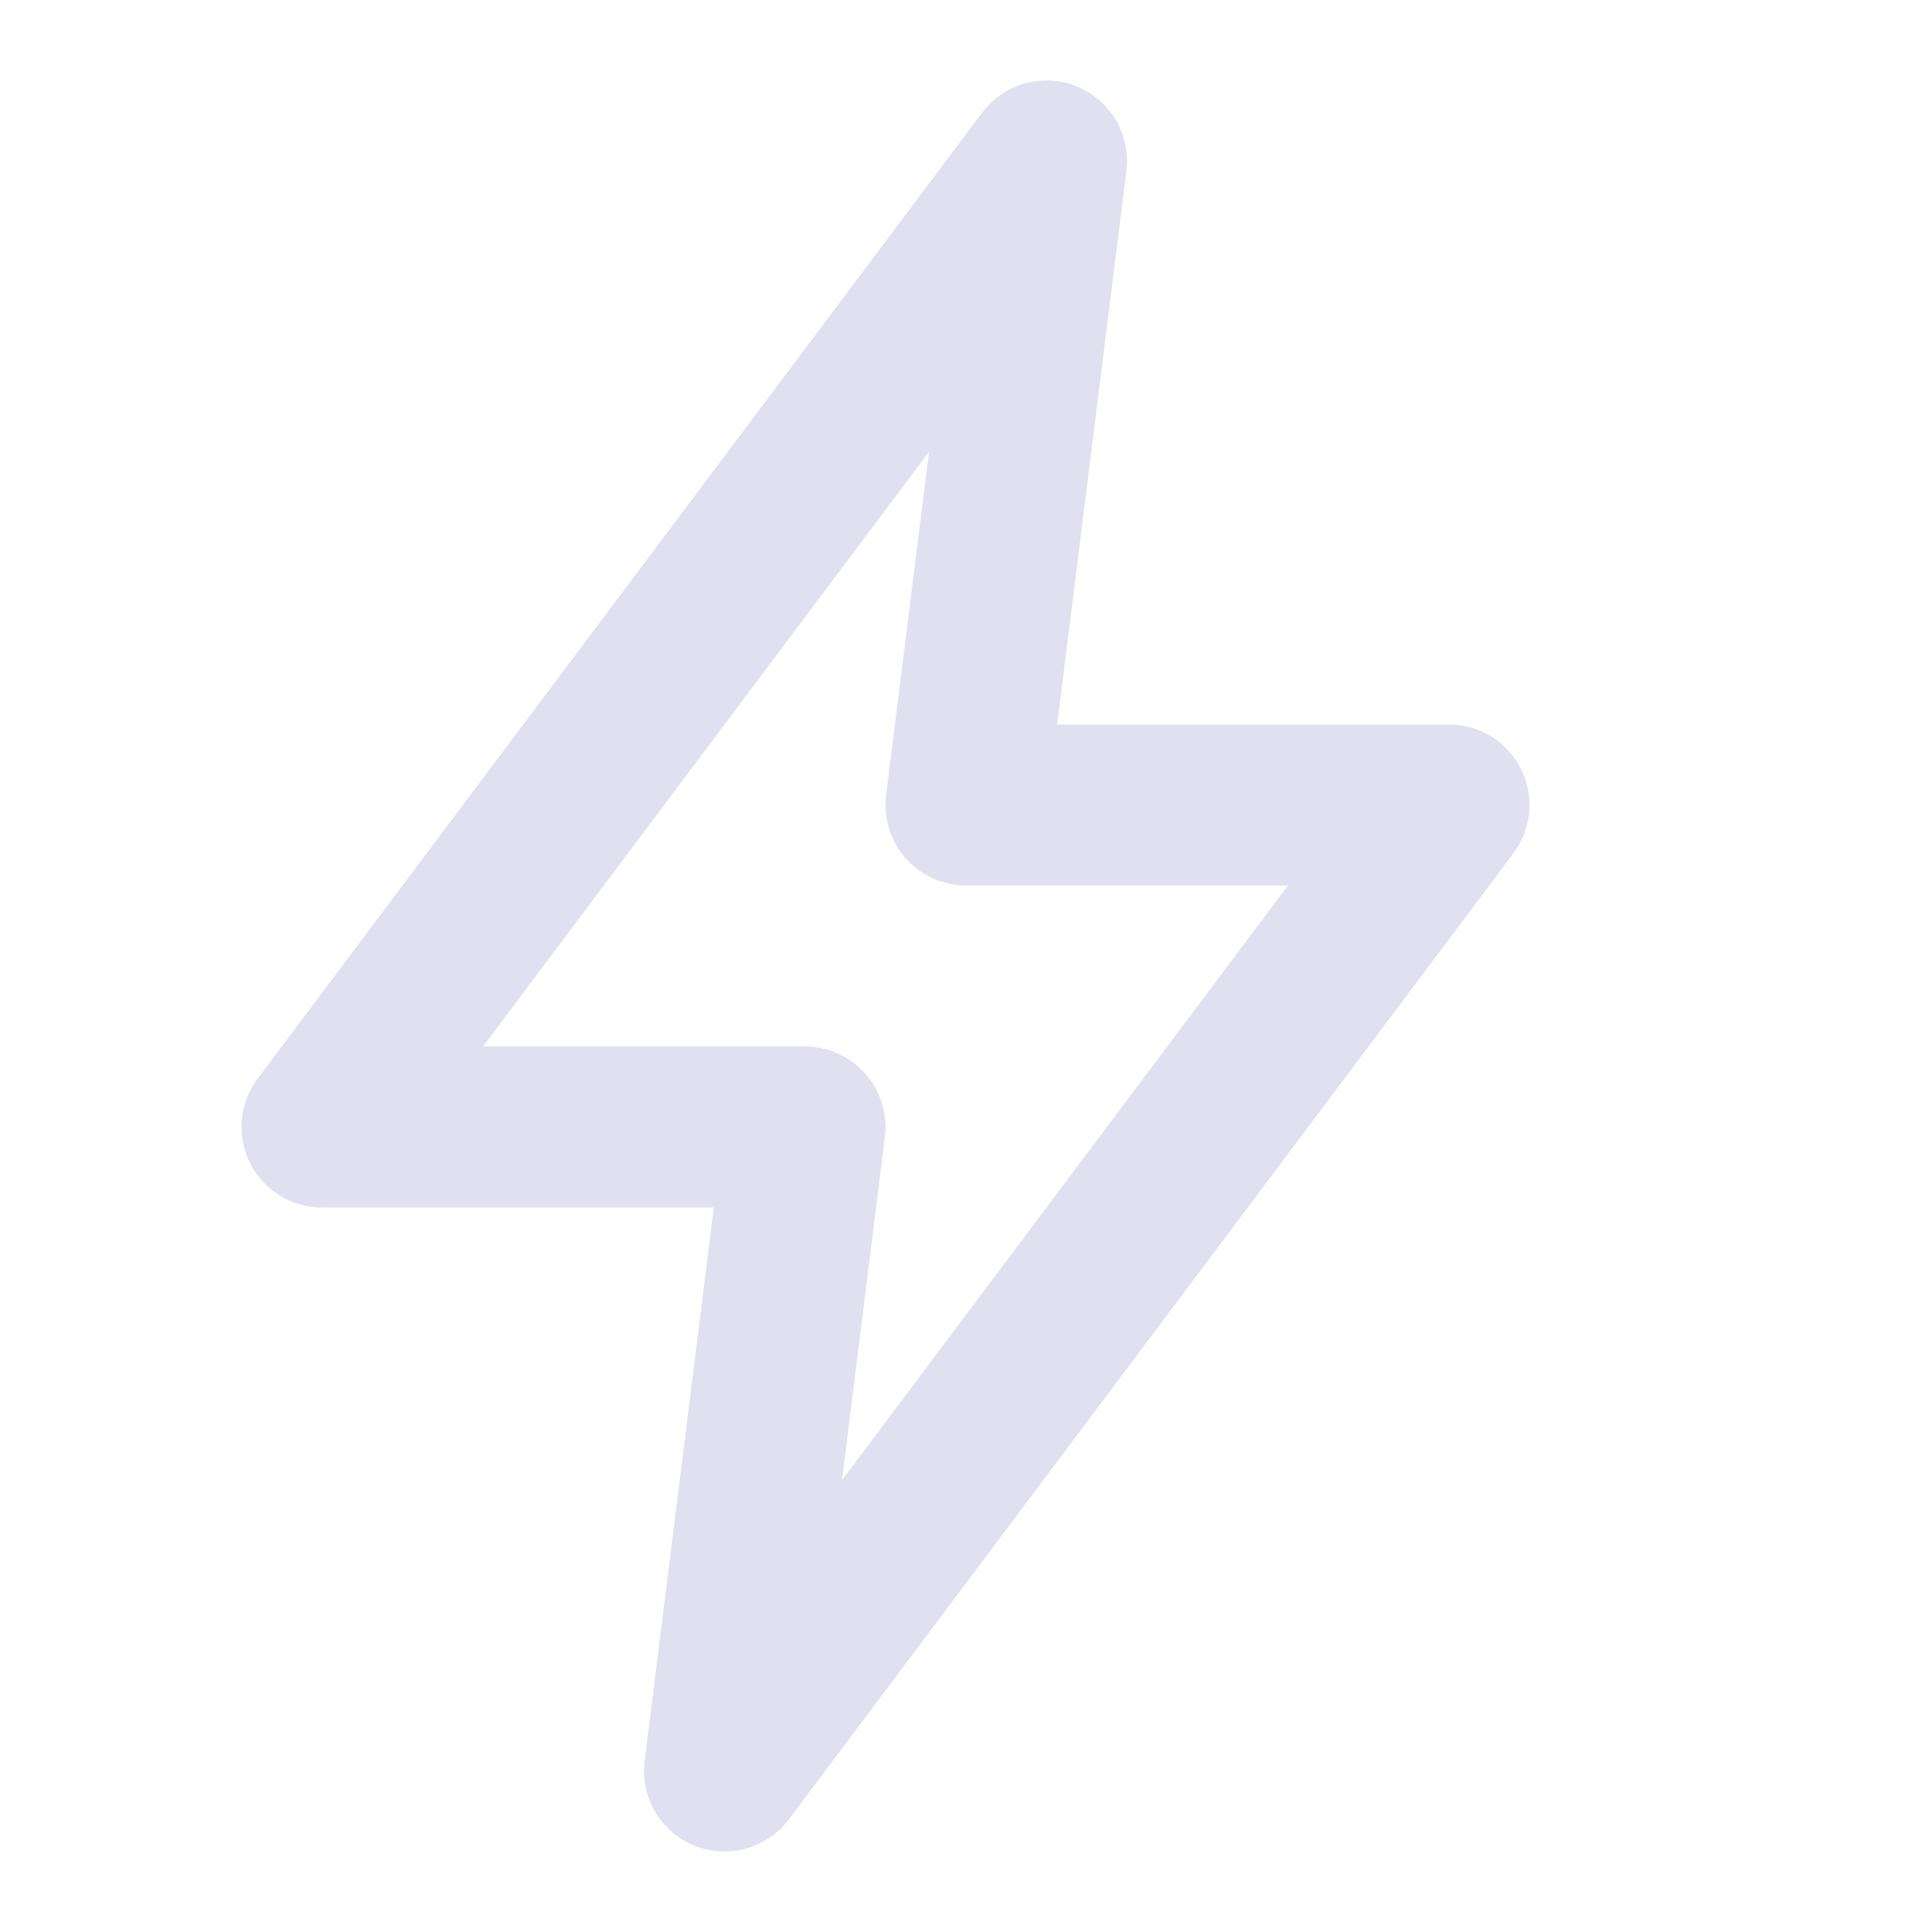
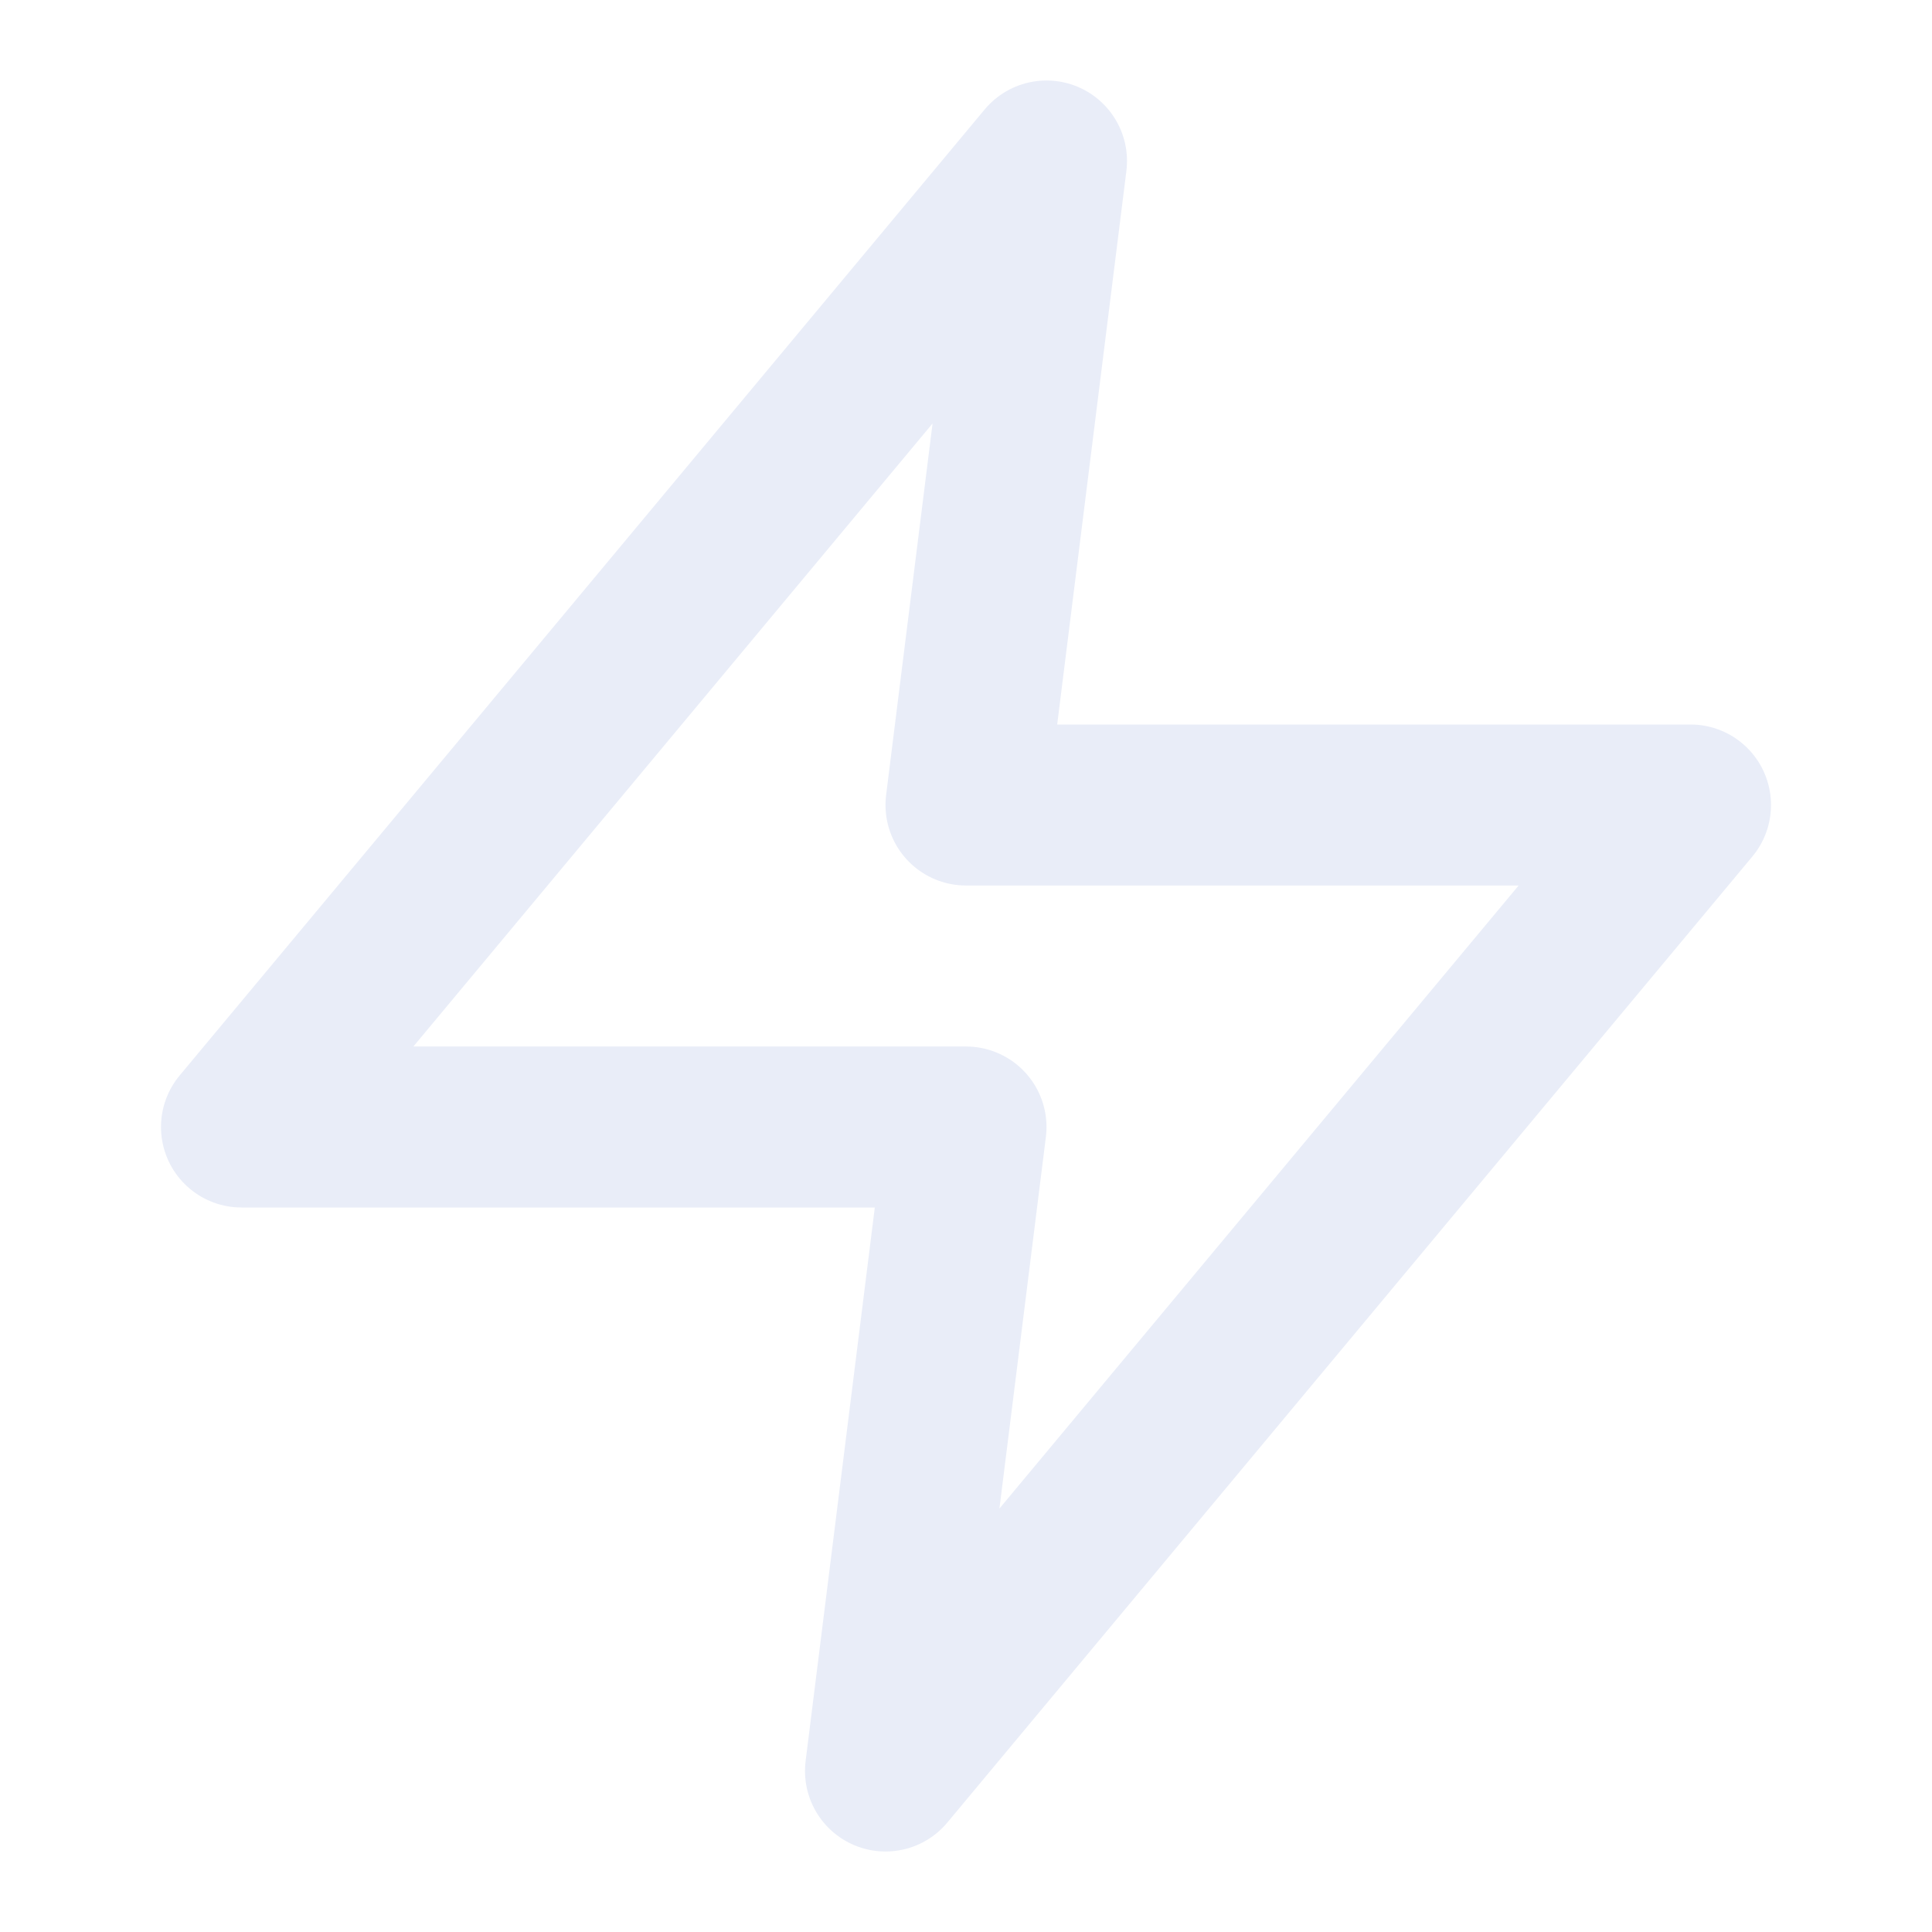
- <svg xmlns="http://www.w3.org/2000/svg" viewBox="0 0 24 24" fill="none" stroke="#e0e0f0" stroke-width="2" stroke-linecap="round" stroke-linejoin="round">
-   <path d="M13 2L4 14h6l-1 8 9-12h-6l1-8z" />
+ <svg xmlns="http://www.w3.org/2000/svg" width="24" height="24" viewBox="0 0 24 24" fill="none" stroke="#e9edf8" stroke-width="2" stroke-linecap="round" stroke-linejoin="round">
+   <path d="M13 2L3 14h9l-1 8 10-12h-9l1-8z" />
</svg>
